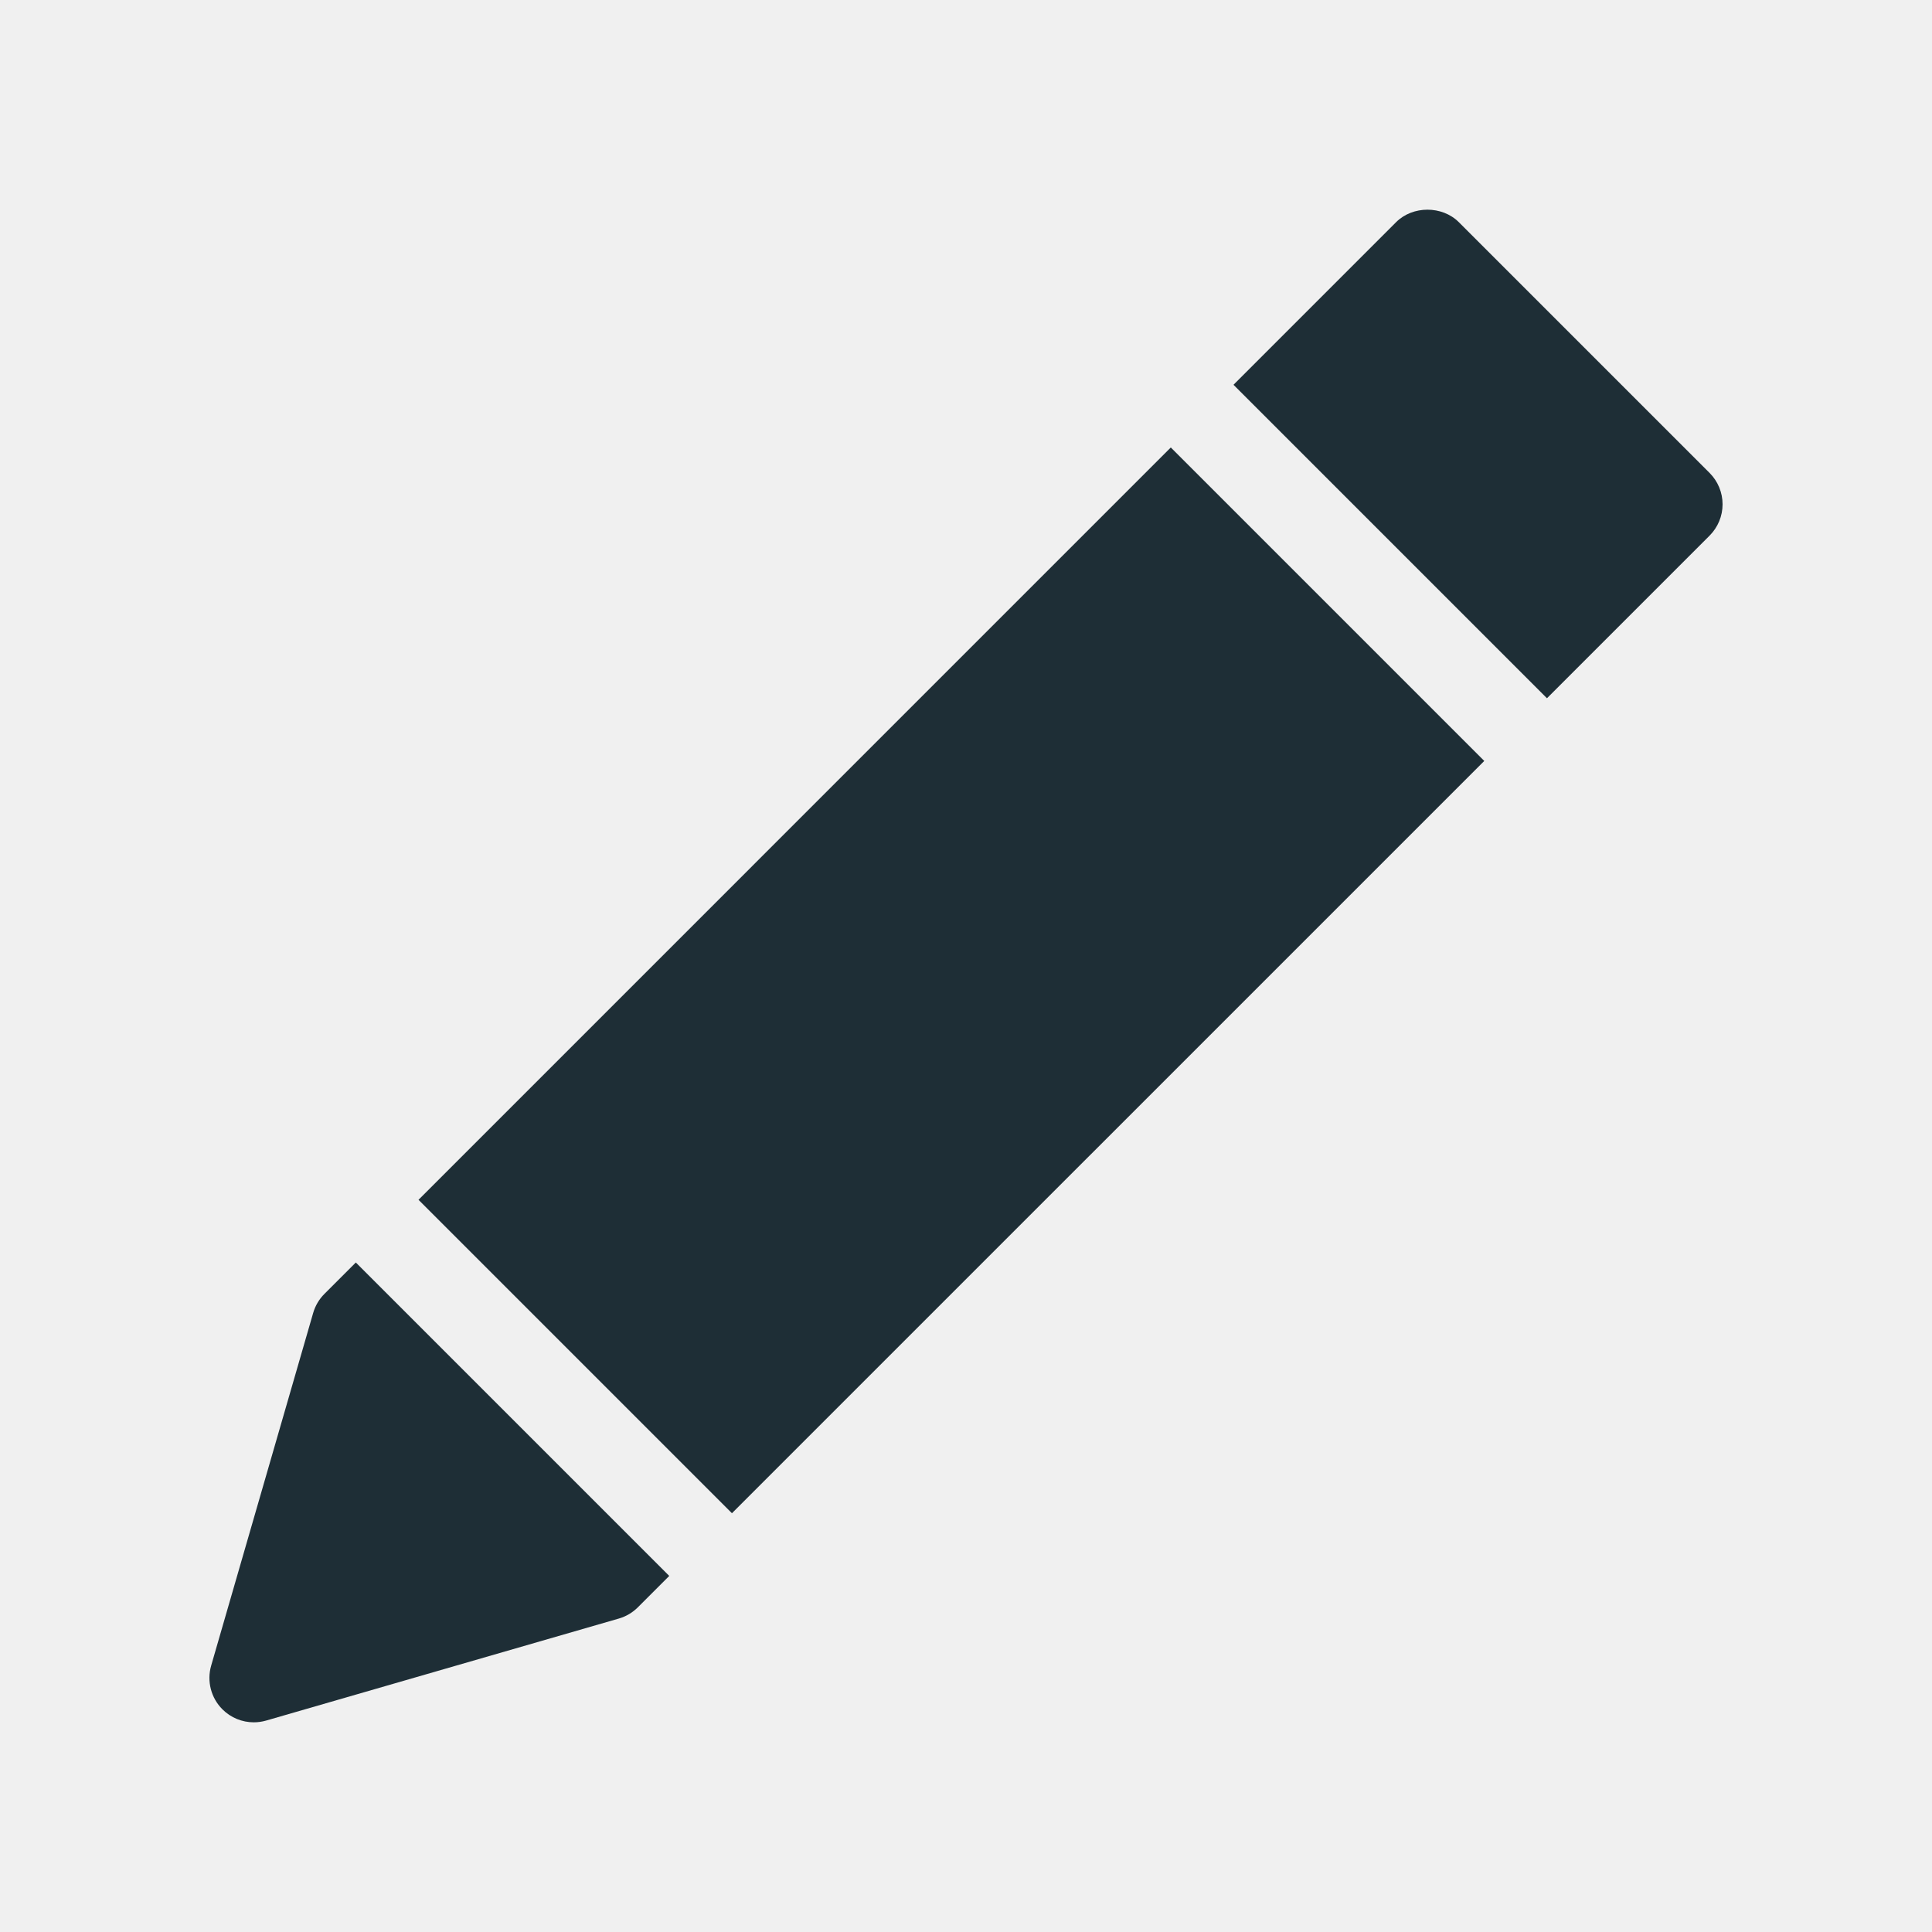
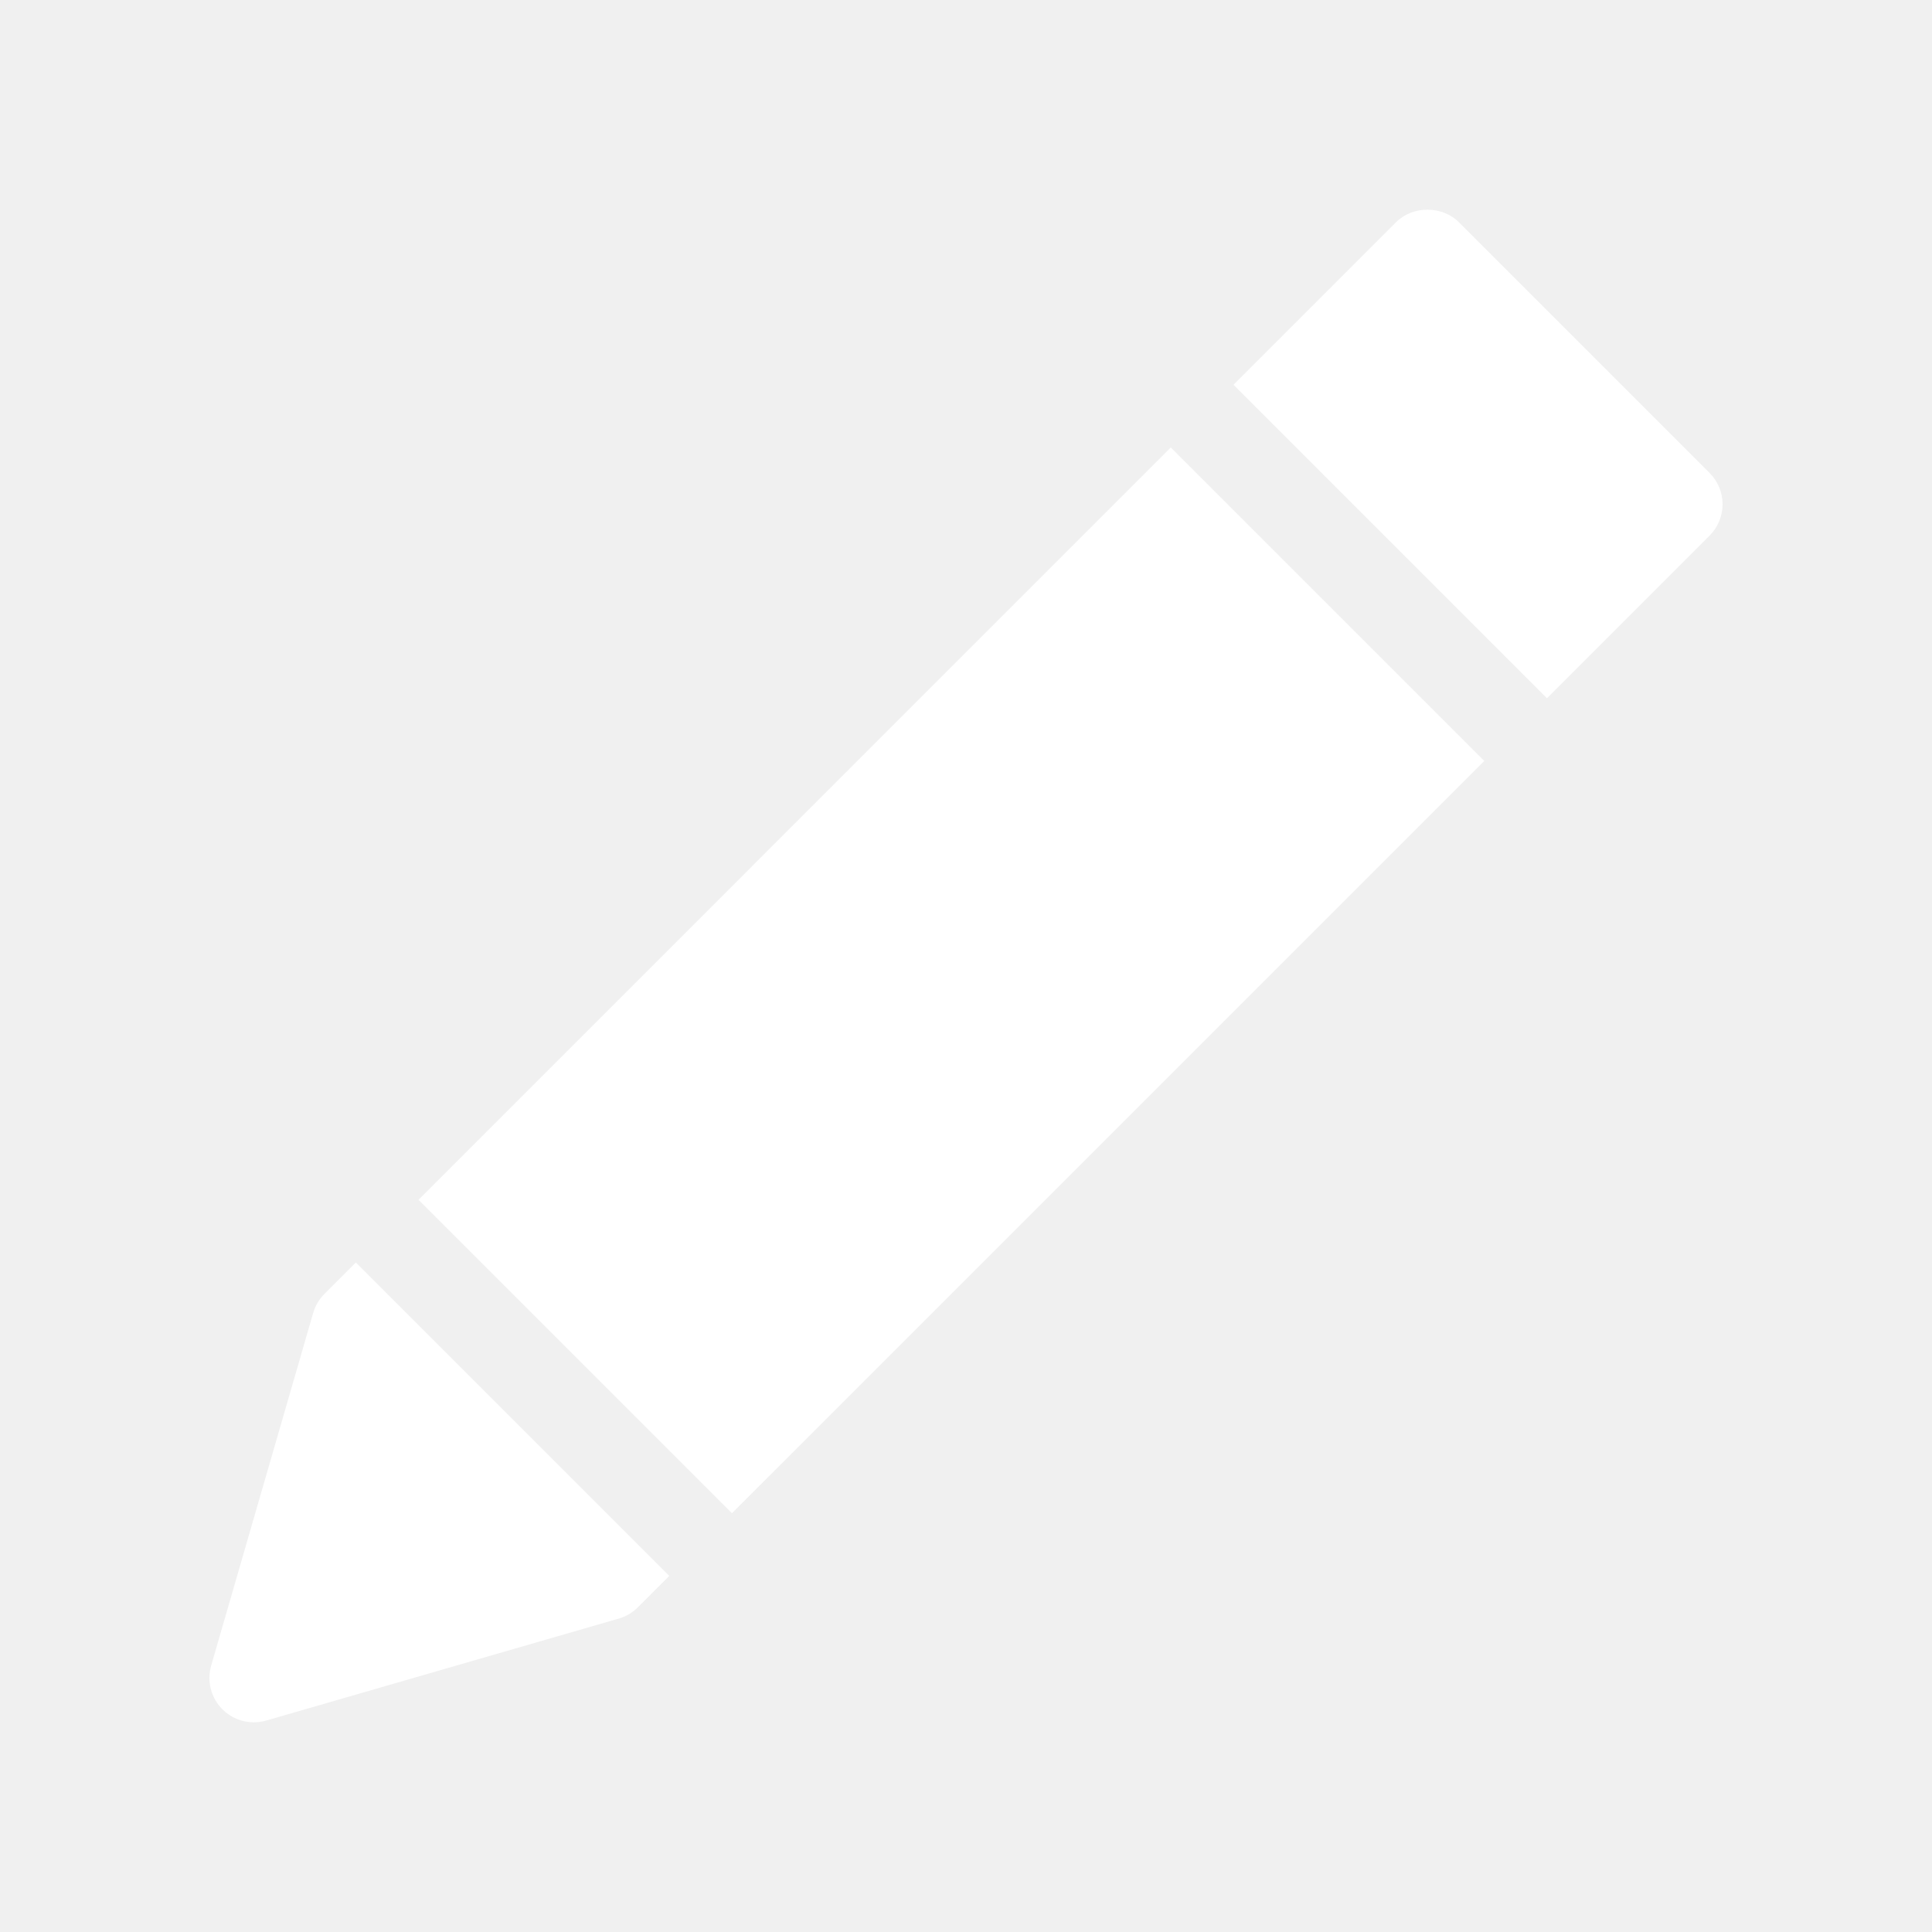
<svg xmlns="http://www.w3.org/2000/svg" width="100%" height="100%" viewBox="0 0 512 512" version="1.1" xml:space="preserve" style="fill-rule:evenodd;clip-rule:evenodd;stroke-linejoin:round;stroke-miterlimit:2;">
  <g>
    <g>
      <g>
-         <path d="M310.276,118.585l-199.368,199.376l83.063,83.063l199.376,-199.368l-83.071,-83.071Z" style="fill:#1e2e36;fill-rule:nonzero;" />
+         <path d="M310.276,118.585l-199.368,199.376l83.063,83.063l199.376,-199.368l-83.071,-83.071Z" style="fill:#ffffff;fill-rule:nonzero;" />
      </g>
    </g>
    <g>
      <g>
-         <path d="M453.059,125.334l-66.462,-66.461c-4.406,-4.405 -12.207,-4.405 -16.613,0l-43.096,43.099l83.071,83.071l43.099,-43.096c2.203,-2.203 3.442,-5.186 3.442,-8.306c-0,-3.12 -1.239,-6.104 -3.441,-8.307Z" style="fill:#1e2e36;fill-rule:nonzero;" />
+         <path d="M453.059,125.334l-66.462,-66.461c-4.406,-4.405 -12.207,-4.405 -16.613,0l-43.096,43.099l83.071,83.071l43.099,-43.096c2.203,-2.203 3.442,-5.186 3.442,-8.306c-0,-3.12 -1.239,-6.104 -3.441,-8.307Z" style="fill:#ffffff;fill-rule:nonzero;" />
      </g>
    </g>
    <g>
      <g>
-         <path d="M94.296,334.574l-8.313,8.312c-1.399,1.4 -2.431,3.132 -2.983,5.037l-27.041,93.49c-1.182,4.119 -0.046,8.547 2.984,11.576c2.236,2.236 5.231,3.442 8.305,3.442c1.091,-0 2.192,-0.149 3.27,-0.459l93.491,-27.041c1.905,-0.551 3.637,-1.583 5.037,-2.983l8.312,-8.312l-83.062,-83.062Z" style="fill:#1e2e36;fill-rule:nonzero;" />
+         <path d="M94.296,334.574l-8.313,8.312c-1.399,1.4 -2.431,3.132 -2.983,5.037l-27.041,93.49c-1.182,4.119 -0.046,8.547 2.984,11.576c2.236,2.236 5.231,3.442 8.305,3.442c1.091,-0 2.192,-0.149 3.27,-0.459l93.491,-27.041c1.905,-0.551 3.637,-1.583 5.037,-2.983l8.312,-8.312l-83.062,-83.062Z" style="fill:#ffffff;fill-rule:nonzero;" />
      </g>
    </g>
  </g>
</svg>
